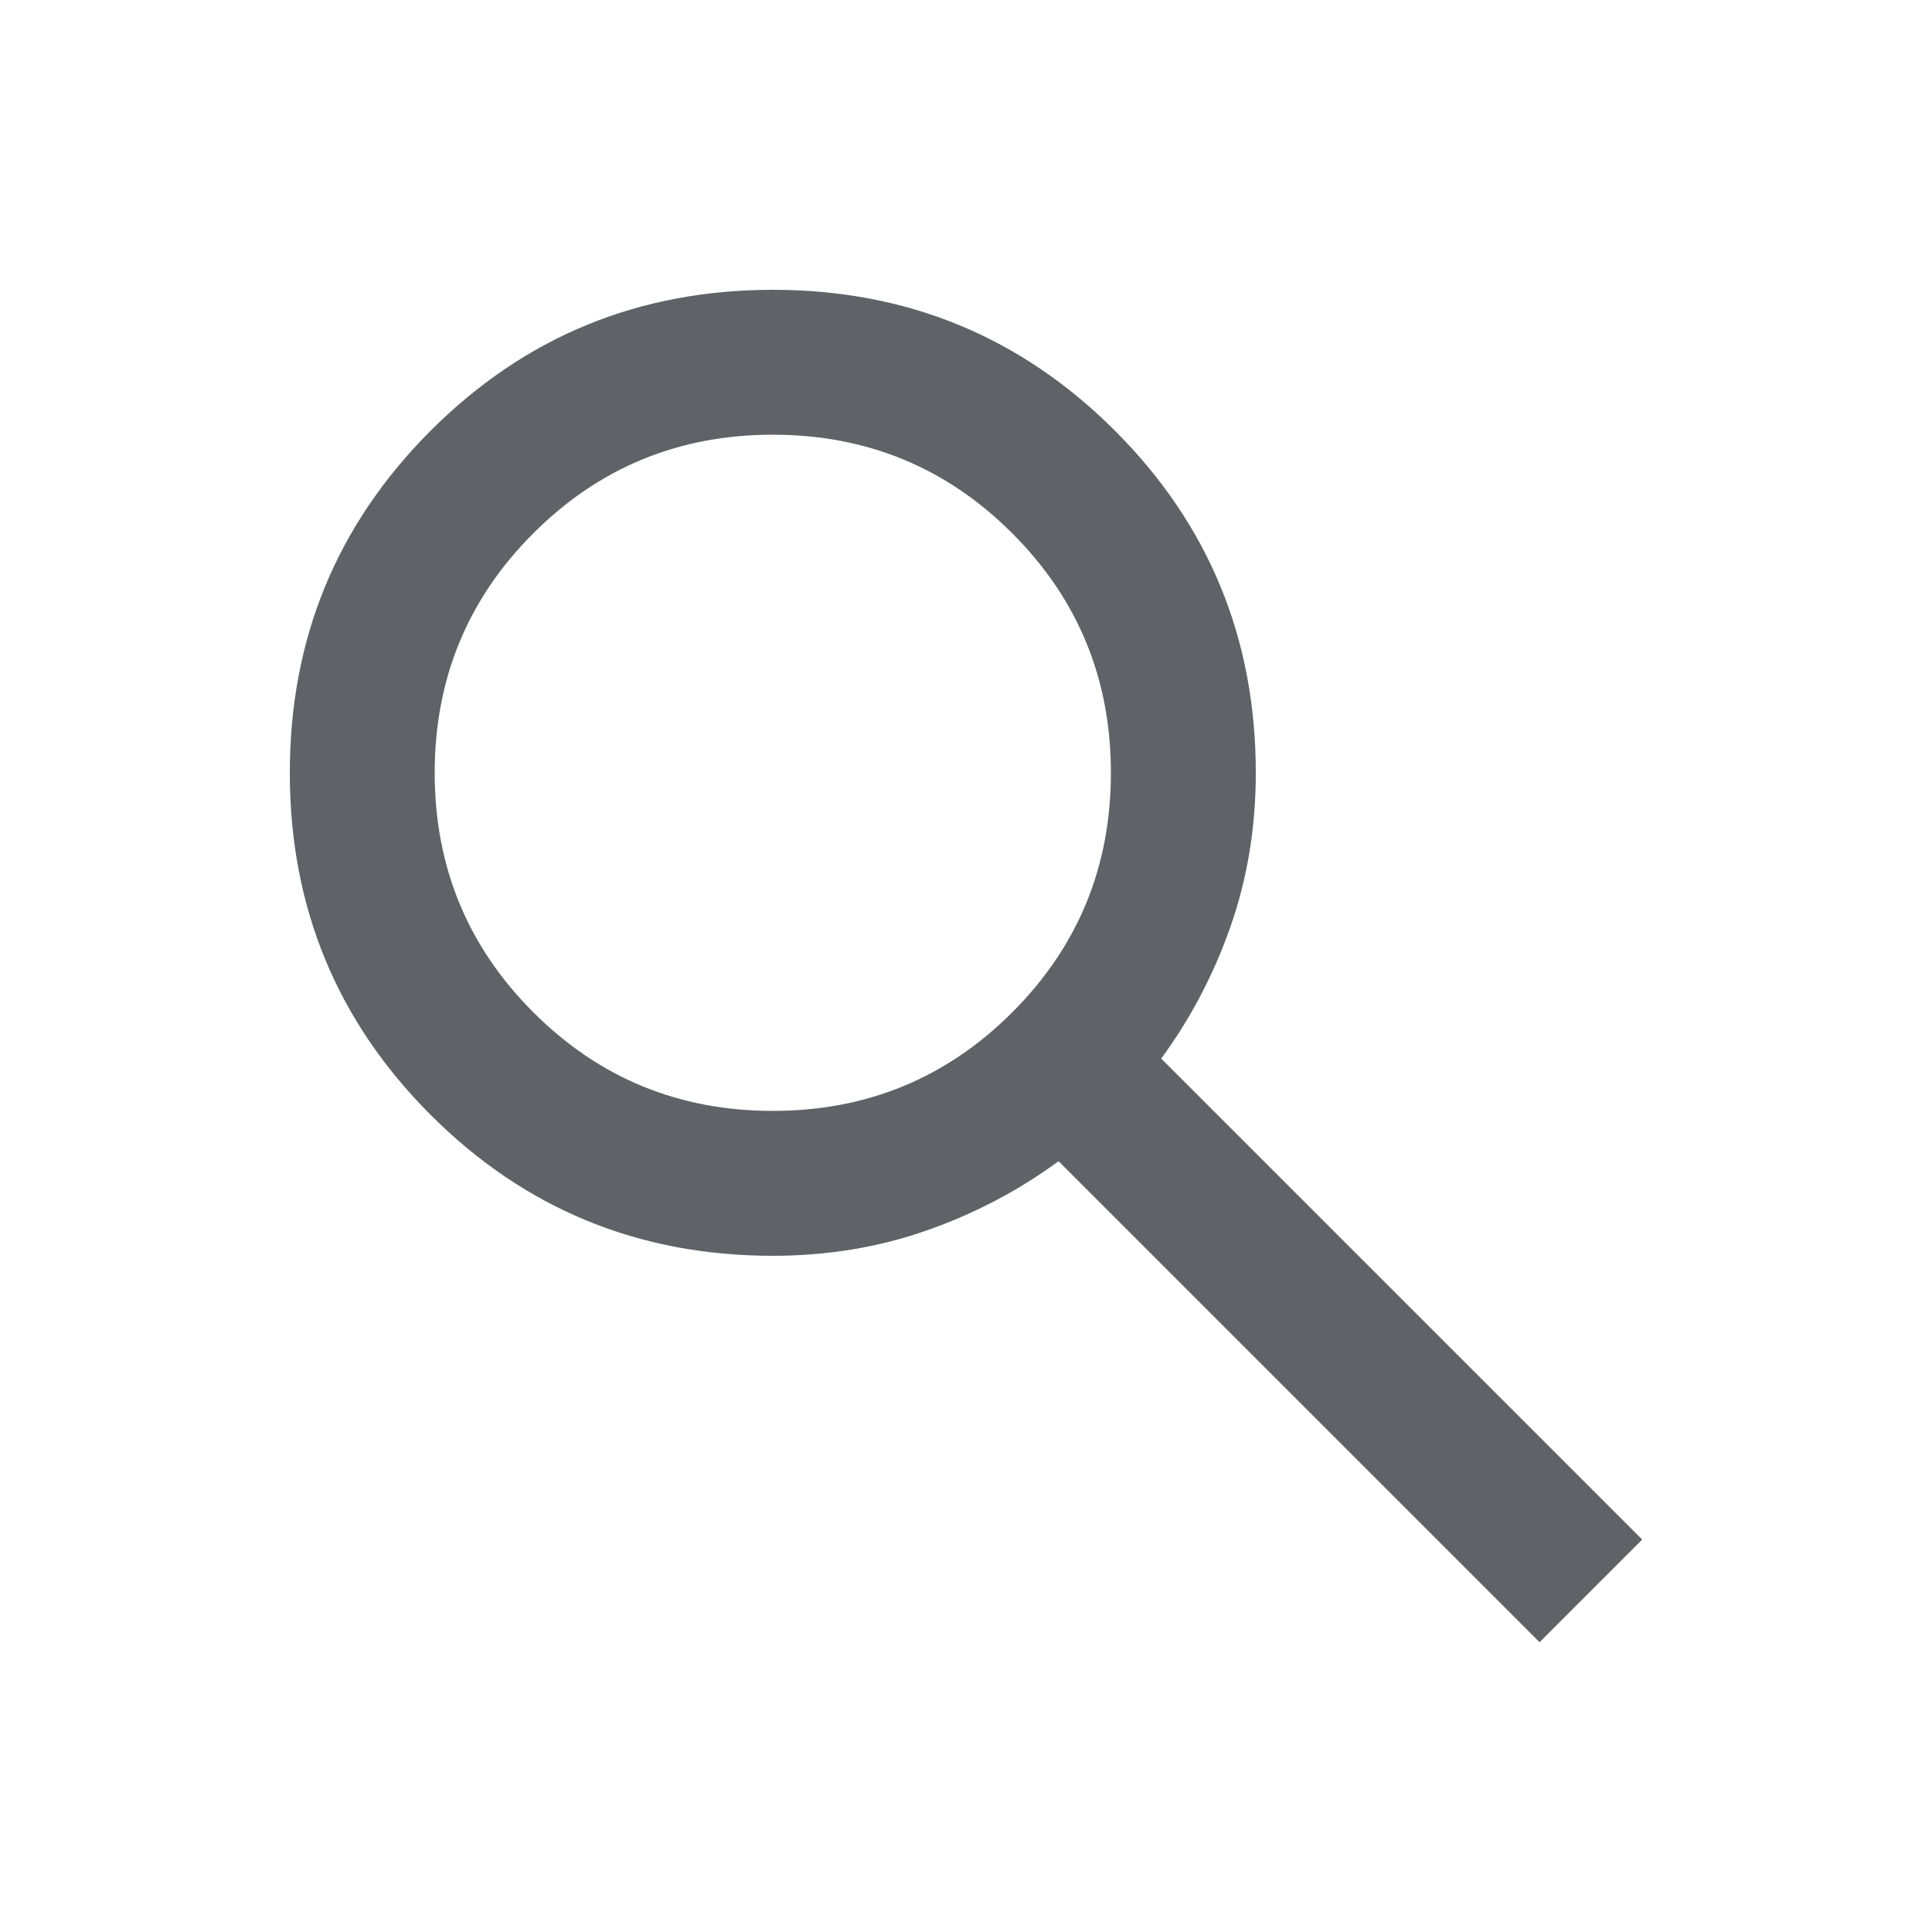
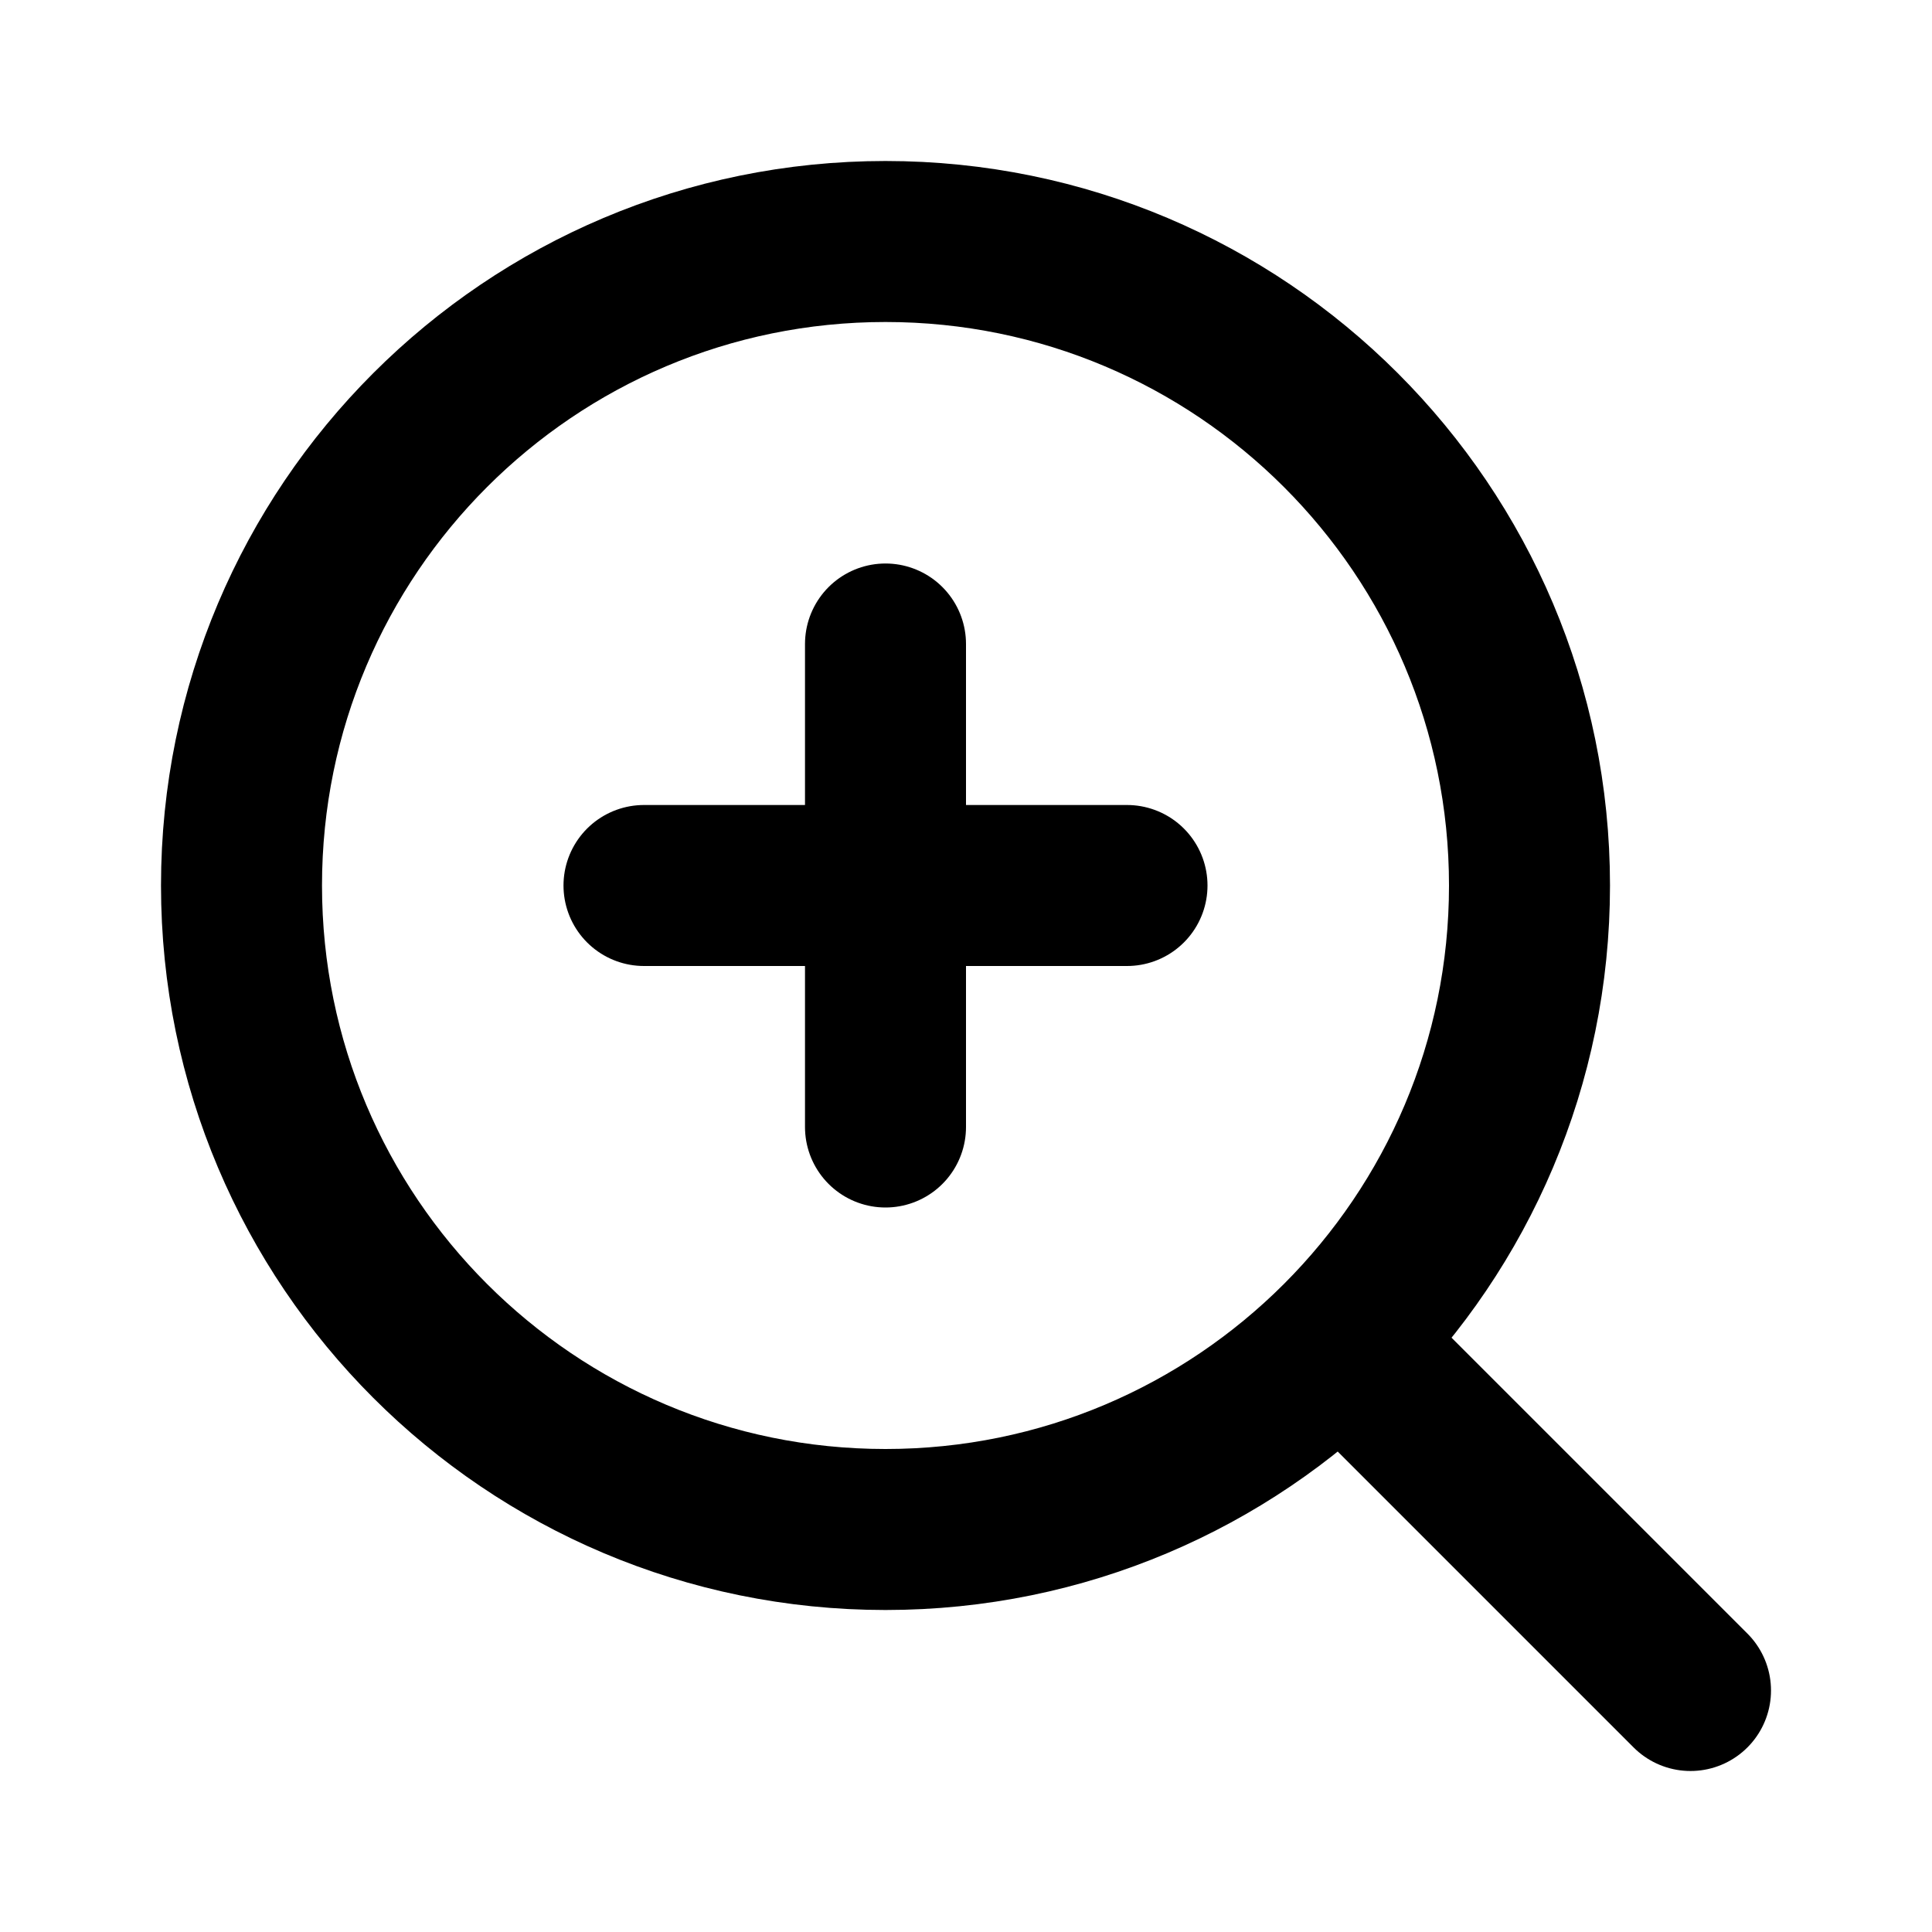
- <svg xmlns="http://www.w3.org/2000/svg" height="20px" viewBox="0 -960 960 960" width="20px" fill="#5f6368">
-   <path d="M765-144 526-383q-30 22-65.79 34.5-35.79 12.5-76.18 12.5Q284-336 214-406t-70-170q0-100 70-170t170-70q100 0 170 70t70 170.03q0 40.39-12.5 76.18Q599-464 577-434l239 239-51 51ZM384-408q70 0 119-49t49-119q0-70-49-119t-119-49q-70 0-119 49t-49 119q0 70 49 119t119 49Z" />
+ <svg xmlns="http://www.w3.org/2000/svg" width="24" height="24" viewBox="0 0 24 24" fill="none" stroke="currentColor" stroke-width="2" stroke-linecap="round" stroke-linejoin="round">
+   <circle cx="11" cy="11" r="8" />
+   <path d="m21 21-4.3-4.3" />
+   <path d="M11 8v6" />
+   <path d="M8 11h6" />
</svg>
